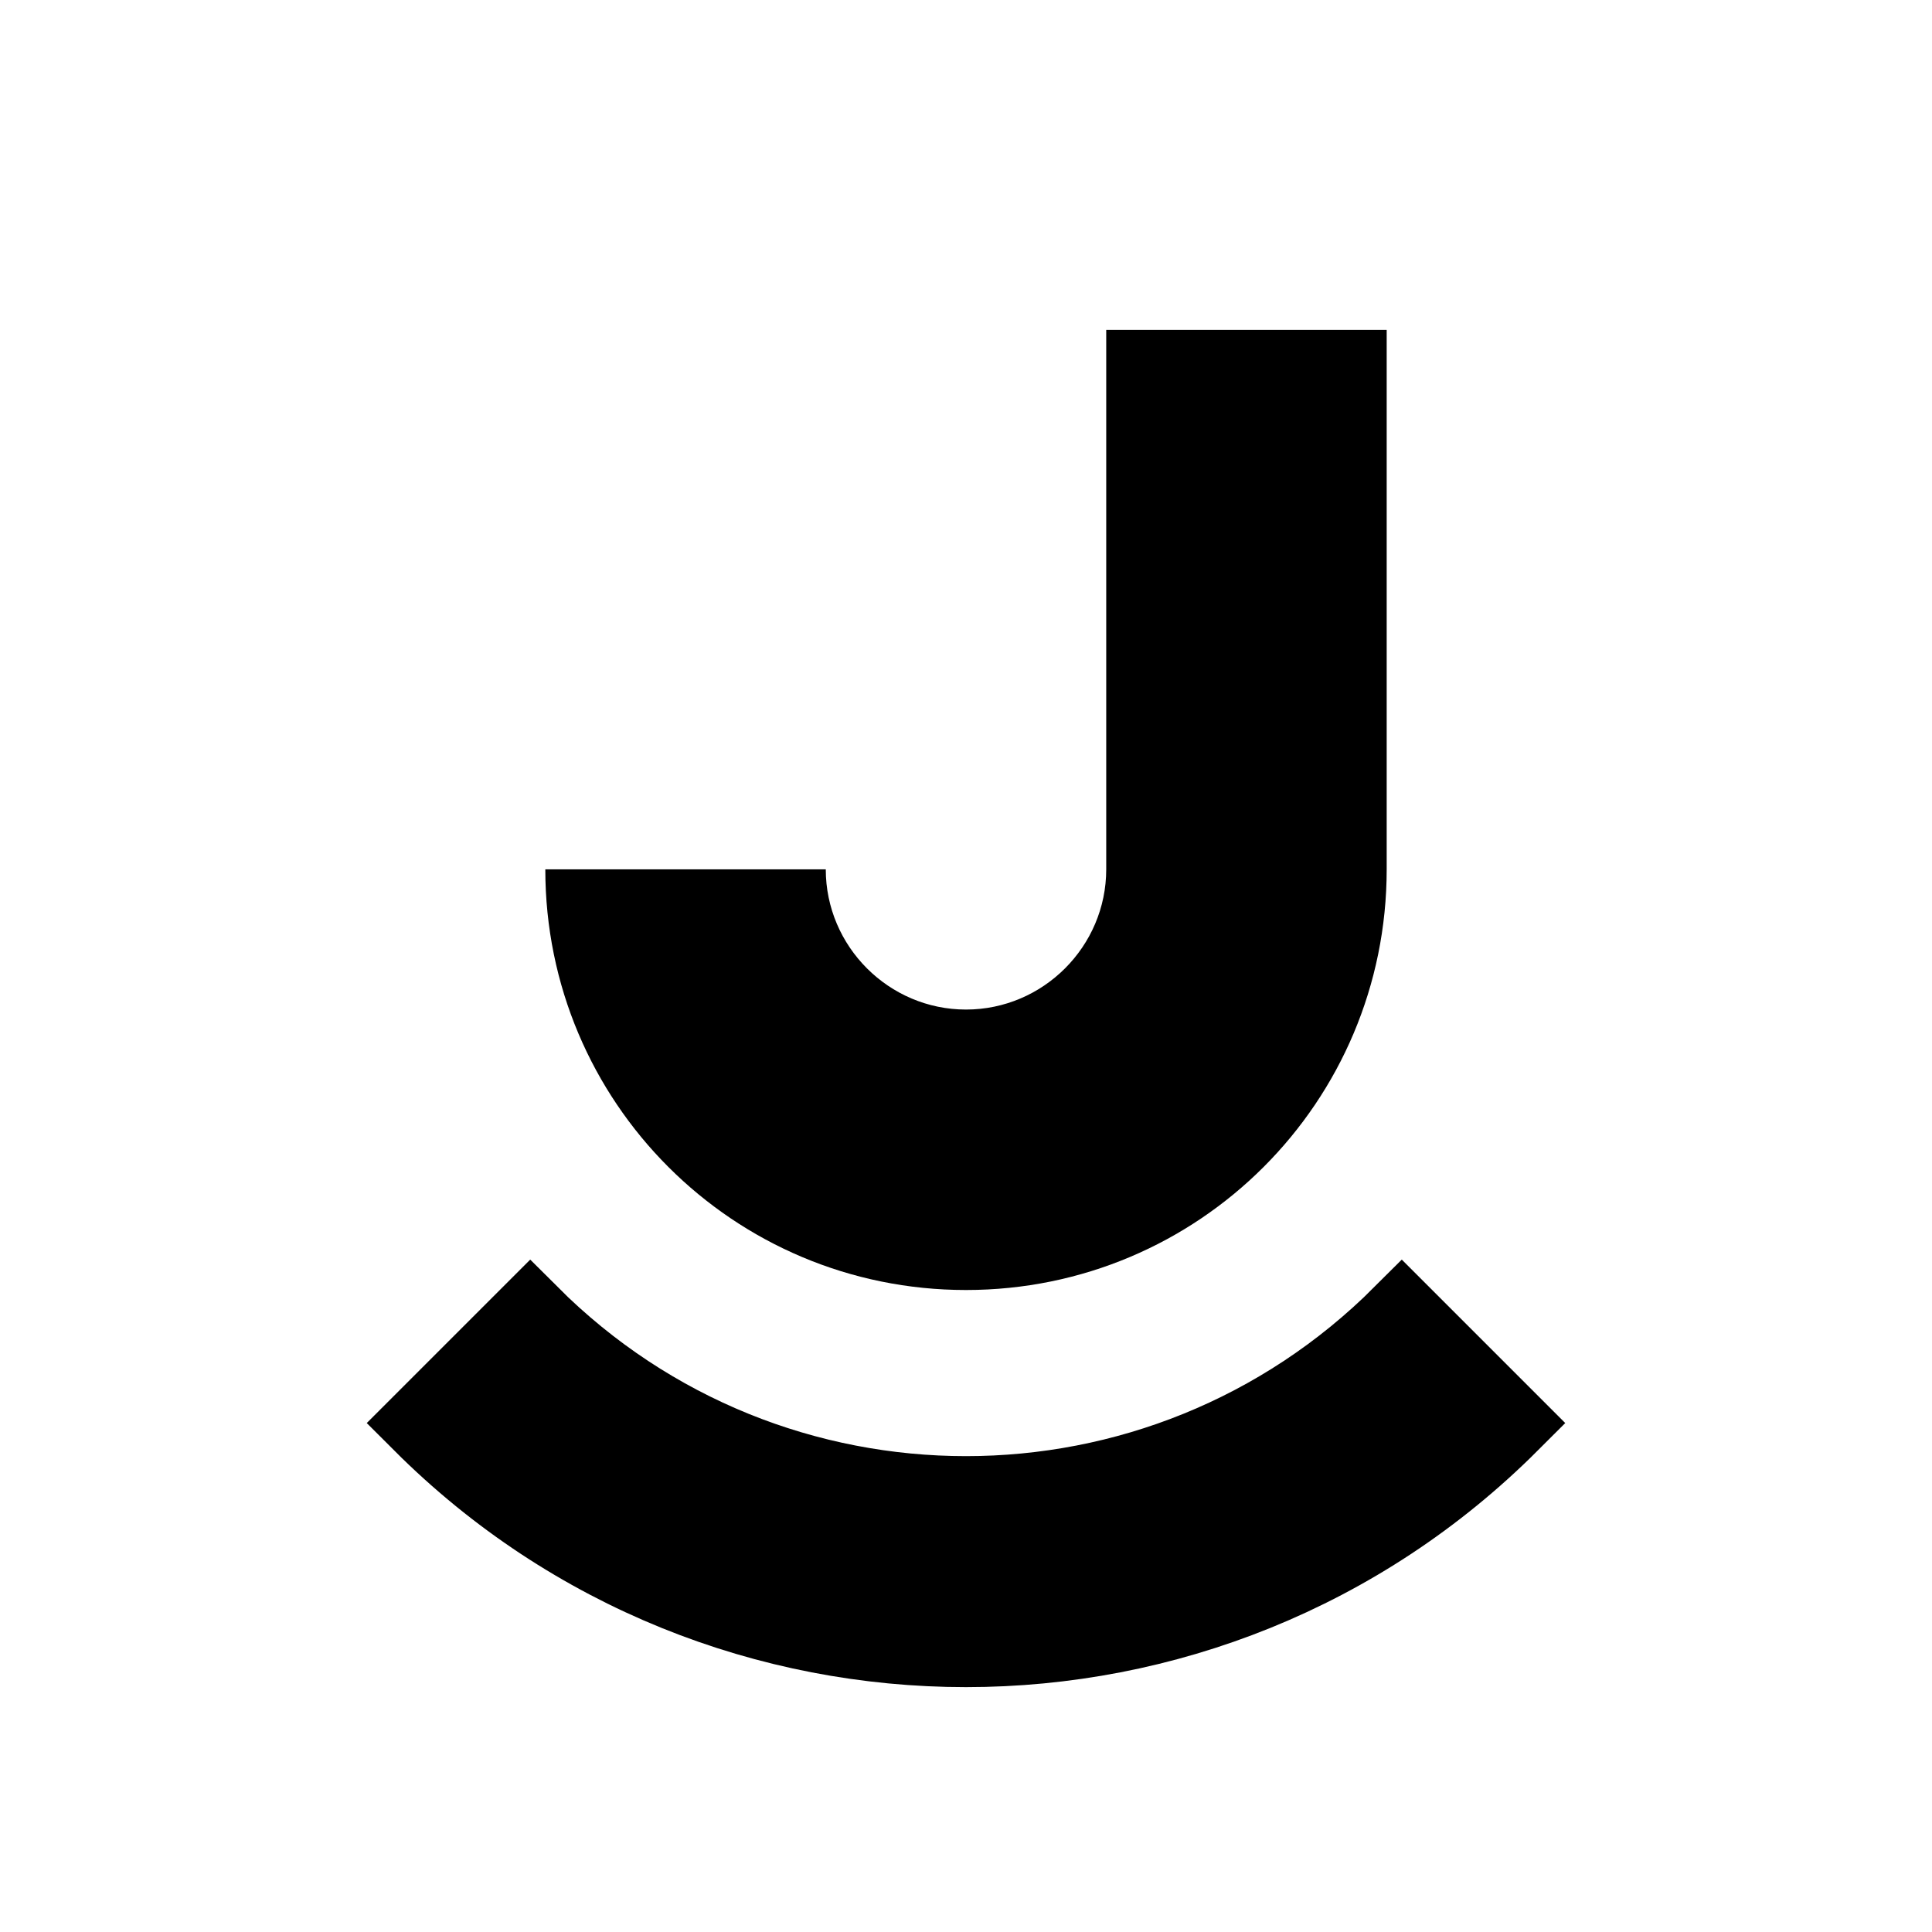
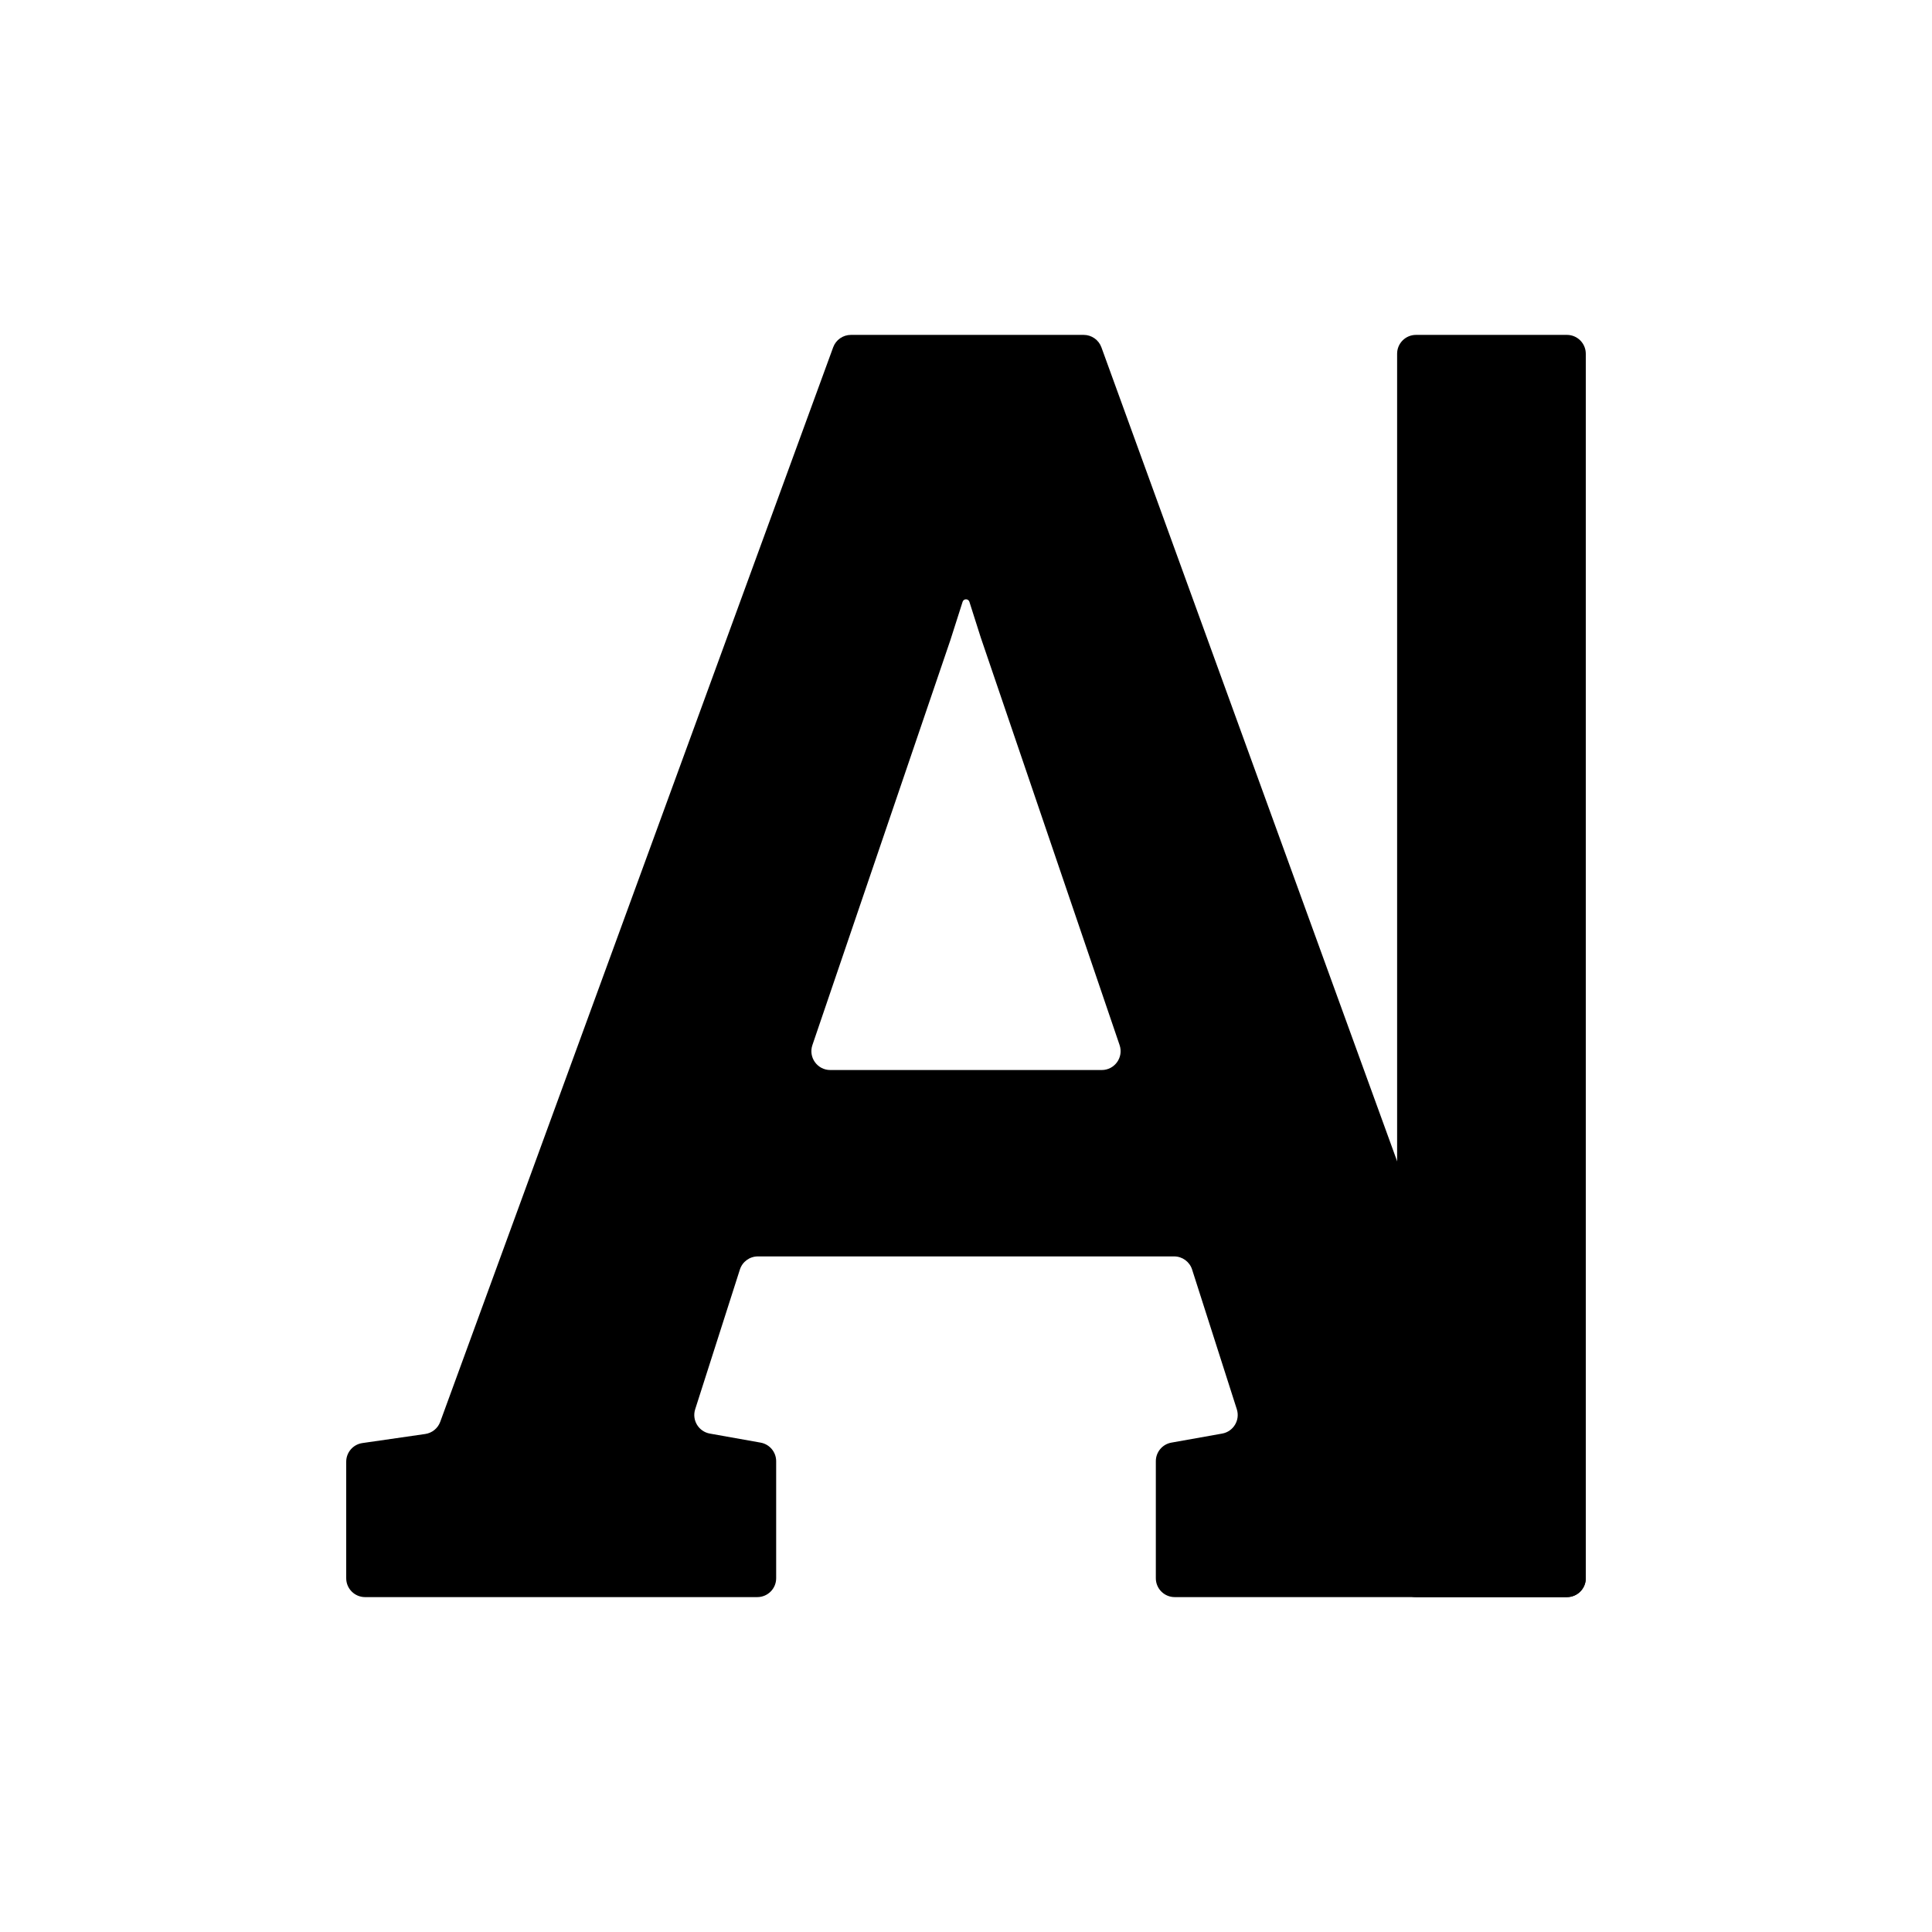
- <svg xmlns="http://www.w3.org/2000/svg" version="1.1" width="2048.00" height="2048.00" viewBox="0 0 2048.0 2048.0">
-   <g id="document" transform="matrix(1,0,0,1,1024.0,1024.0)">
-     <path d="M445.945,-674.314 L445.945,-102.478 C445.945,144.278 246.756,343.467 -7.92415e-05,343.467 C-246.756,343.467 -445.945,144.278 -445.945,-102.478 L-445.945,-102.478 L-148.648,-102.478 L-148.648,-102.478 C-148.648,-20.721 -81.757,46.17 -3.96681e-05,46.17 C81.757,46.17 148.648,-20.721 148.648,-102.478 L148.648,-674.314 L445.945,-674.314 Z " fill="#000000" fill-opacity="1.00" />
-     <path d="M-461.948,369.011 L-577.434,484.497 C-258.691,803.241 258.691,803.241 577.434,484.497 L461.948,369.01 C206.722,624.237 -206.722,624.237 -461.948,369.011 Z " fill="#000000" fill-opacity="1.00" stroke-width="81.73" stroke="#000000" stroke-linecap="square" stroke-linejoin="miter" />
-   </g>
+ <svg xmlns="http://www.w3.org/2000/svg" width="2048" height="2048" viewBox="0 0 2048 2048" fill="none">
+   <path d="M387 1693C375.954 1693 367 1684.05 367 1673V1549.5C367 1539.56 374.304 1531.13 384.145 1529.71L450.739 1520.1C458.022 1519.05 464.14 1514.09 466.667 1507.18L883.204 368.131C886.088 360.245 893.59 355 901.987 355H1148.74C1157.15 355 1164.66 360.264 1167.54 368.17L1581.35 1507.14C1583.86 1514.07 1589.99 1519.06 1597.29 1520.11L1663.86 1529.71C1673.7 1531.13 1681 1539.56 1681 1549.5V1673C1681 1684.05 1672.05 1693 1661 1693H1245.24C1234.19 1693 1225.23 1684.05 1225.23 1673V1548.93C1225.23 1539.24 1232.18 1530.94 1241.73 1529.24L1295.54 1519.65C1307.45 1517.53 1314.76 1505.39 1311.08 1493.87L1263.68 1345.76C1261.03 1337.47 1253.33 1331.85 1244.63 1331.85H803.366C794.668 1331.85 786.968 1337.47 784.317 1345.76L736.925 1493.87C733.237 1505.39 740.55 1517.53 752.464 1519.65L806.274 1529.24C815.816 1530.94 822.765 1539.24 822.765 1548.93V1673C822.765 1684.05 813.811 1693 802.765 1693H387ZM861.181 1107.82C856.76 1120.8 866.405 1134.27 880.112 1134.27H1167.89C1181.6 1134.27 1191.24 1120.8 1186.82 1107.83L1039.62 675.716L1027.59 637.91C1027.09 636.345 1025.64 635.282 1024 635.282V635.282C1022.36 635.282 1020.9 636.343 1020.41 637.907L1007.46 678.473L861.181 1107.82Z" fill="black" />
+   <rect x="1481" y="1693" width="1338" height="200" rx="20" transform="rotate(-90 1481 1693)" fill="black" />
</svg>
